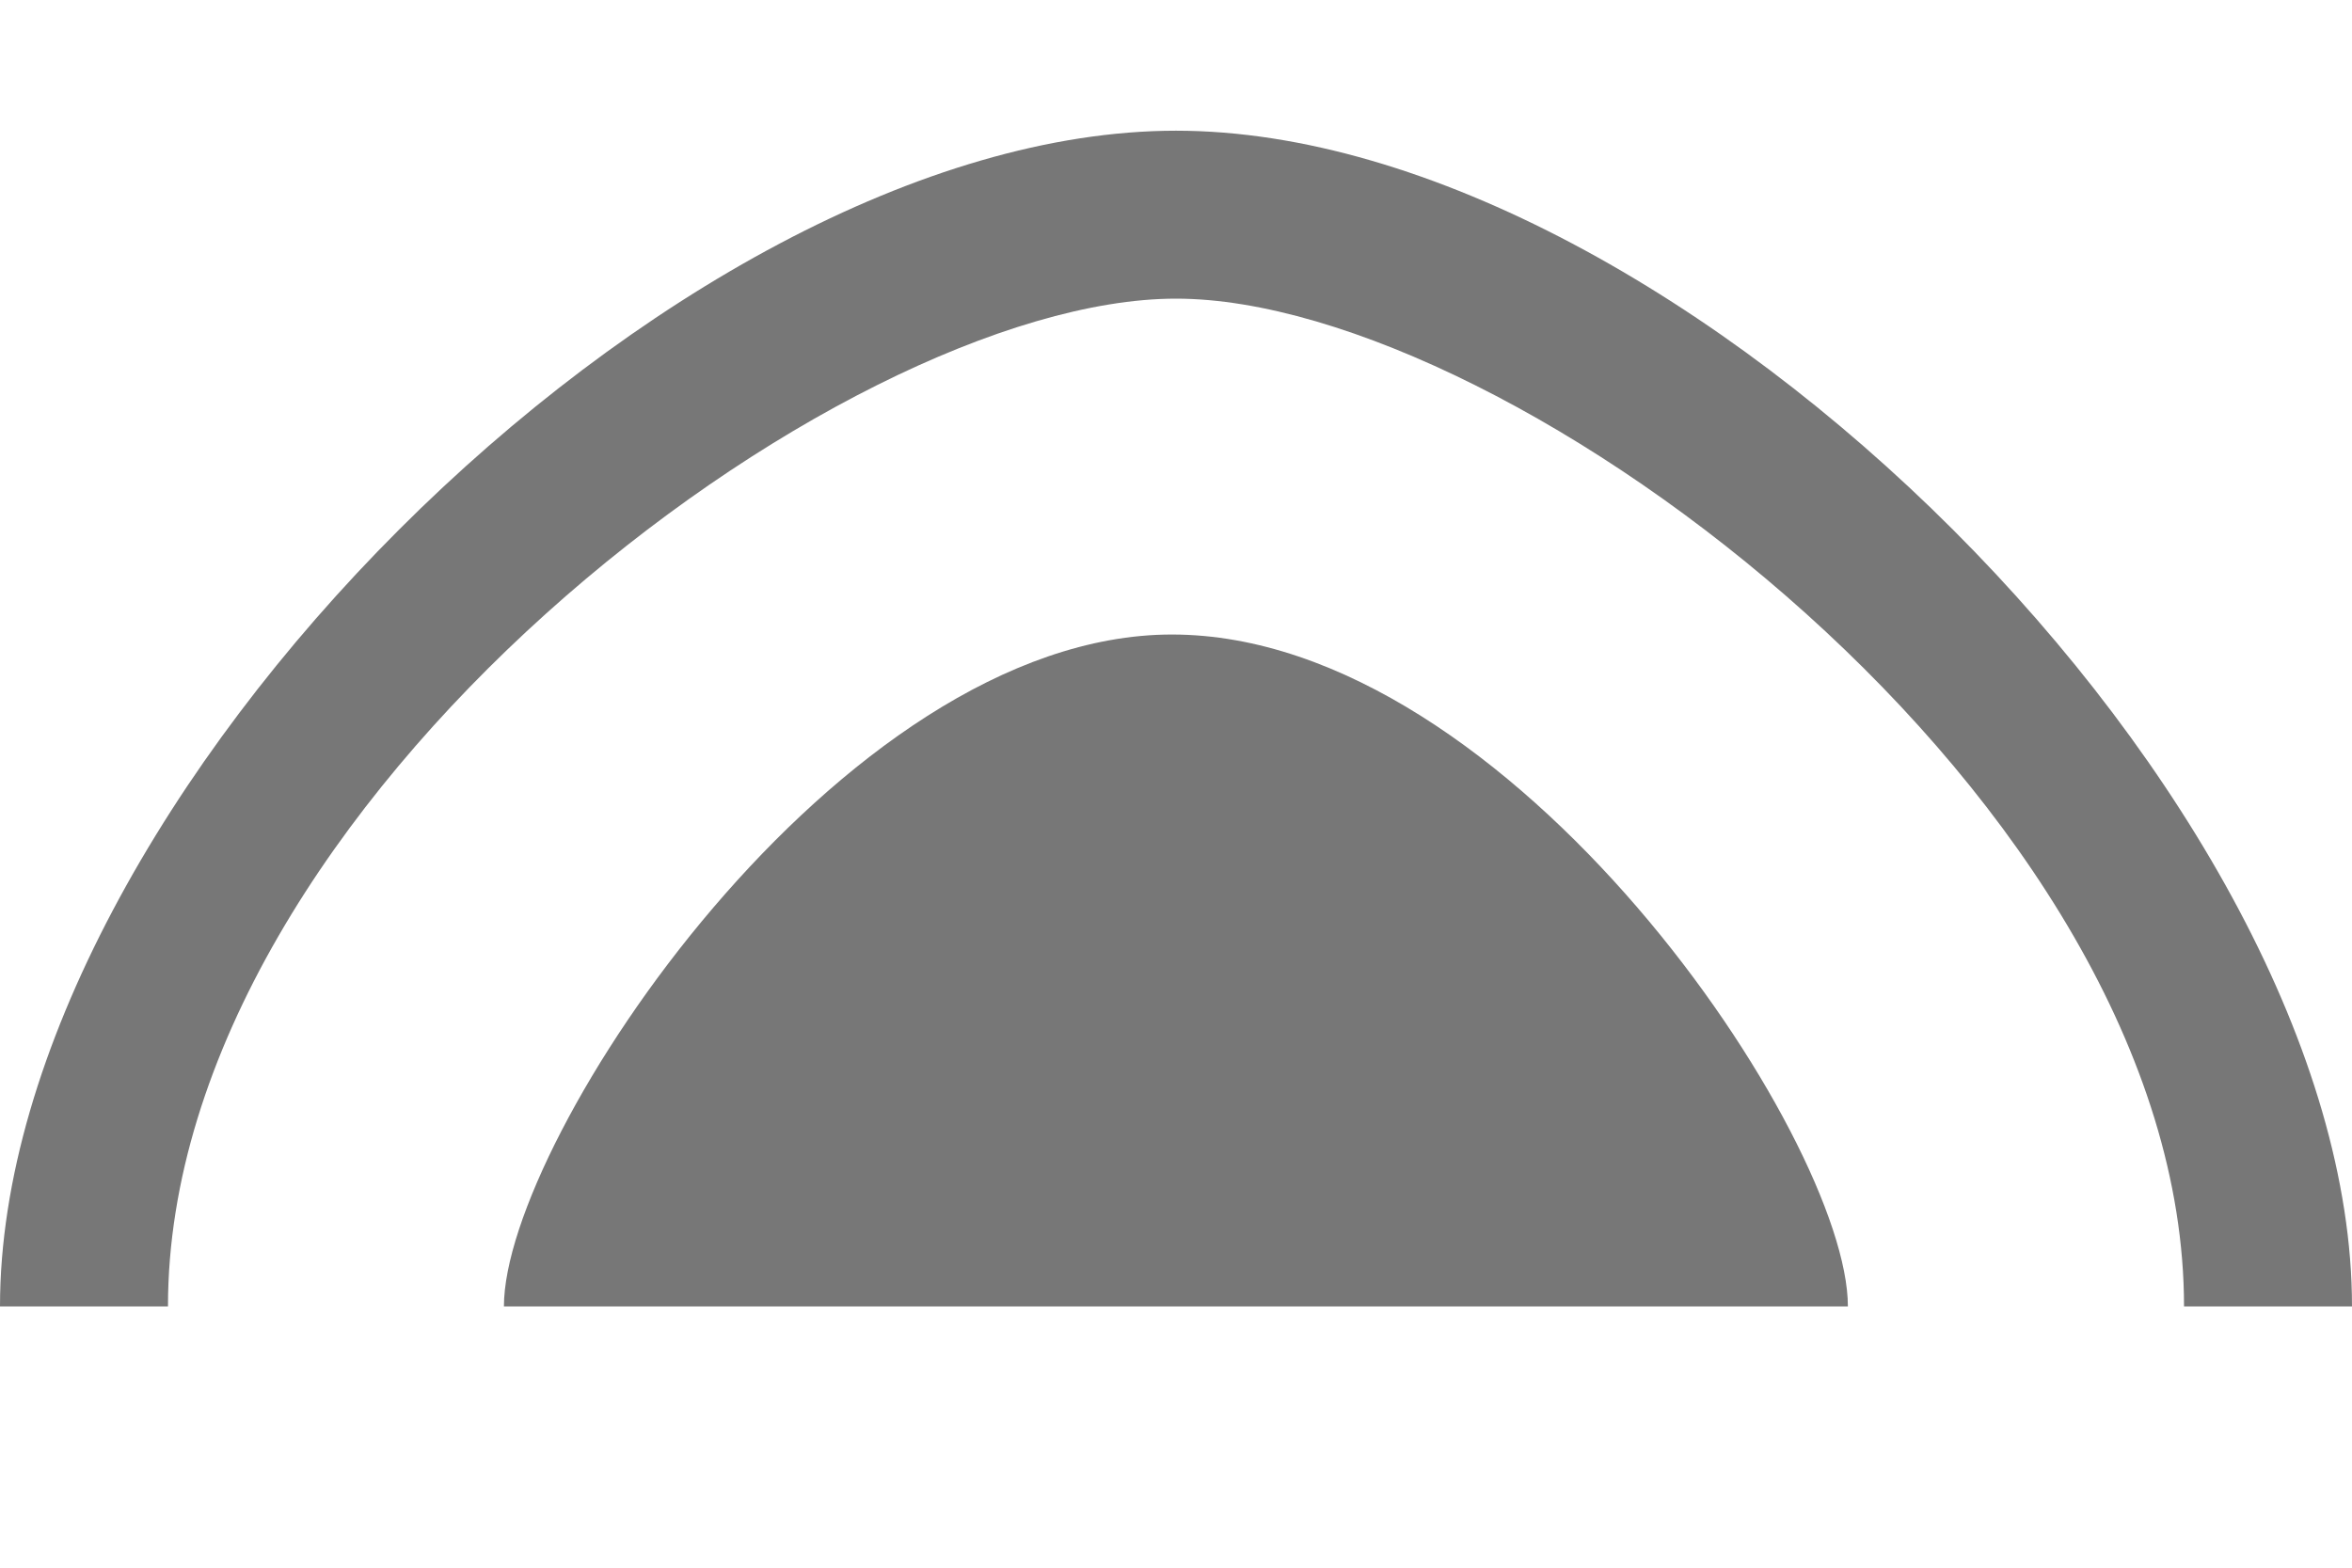
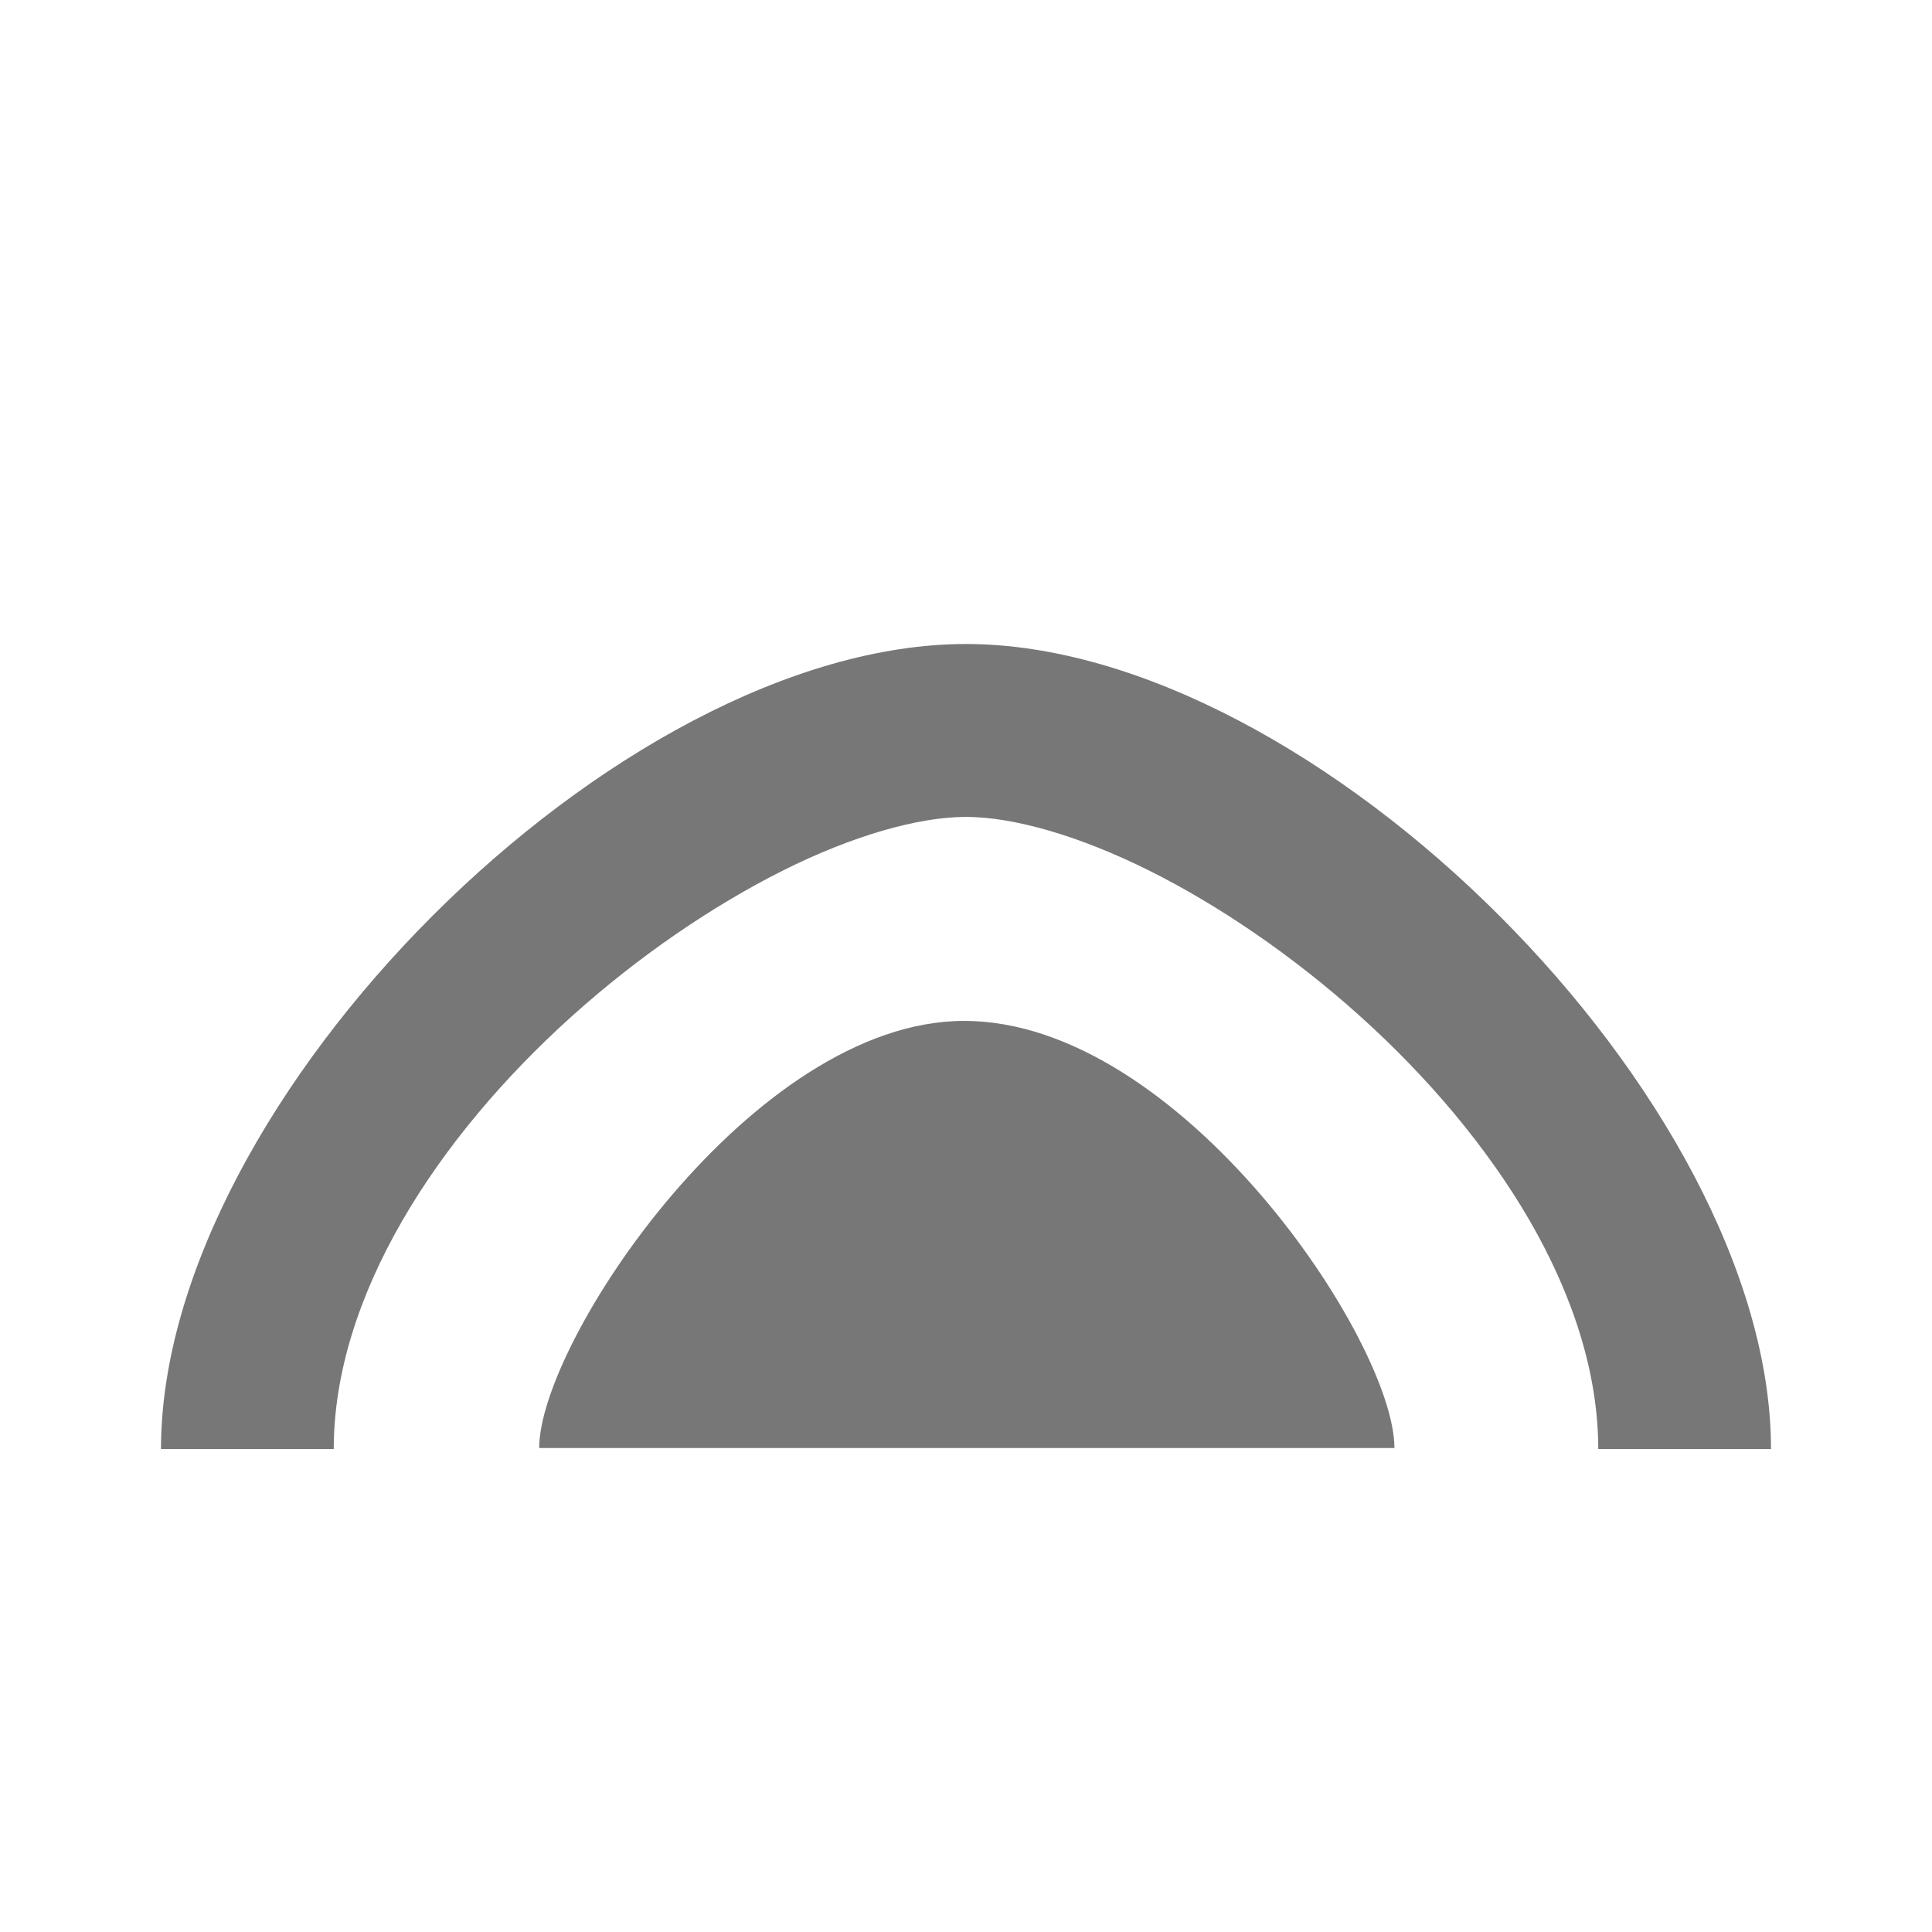
- <svg xmlns="http://www.w3.org/2000/svg" version="1.1" viewBox="0 0 12 8" width="9" height="6">
-   <path d="m2.571 6.667c0-0.857 1.714-3.429 3.408-3.429 1.734 0 3.449 2.571 3.449 3.429h-3.429zm3.429-6c-2.571 0-6 3.429-6 6h0.857c0-2.571 3.429-5.143 5.143-5.143 1.714 0 5.143 2.571 5.143 5.143h0.857c0-2.571-3.429-6-6-6z" fill="#777777" />
+ <svg xmlns="http://www.w3.org/2000/svg" width="12" height="12" version="1.1" viewBox="0 0 12 12">
+   <path d="m3.349 8.994c0-0.663 1.328-2.653 2.64-2.653 1.344 0 2.672 1.99 2.672 2.653h-2.656zm2.651-4.994c-2.167 0-5 2.833-5 5h1.073c0-0.472 0.159-0.956 0.425-1.417 0.266-0.461 0.638-0.897 1.055-1.272 0.417-0.375 0.877-0.687 1.31-0.904 0.433-0.217 0.842-0.333 1.137-0.333s0.704 0.117 1.137 0.333 0.893 0.529 1.31 0.904c0.417 0.375 0.788 0.811 1.055 1.272 0.266 0.461 0.425 0.945 0.425 1.417h1.073c0-2.167-2.833-5-5-5z" fill="#777777" />
</svg>
